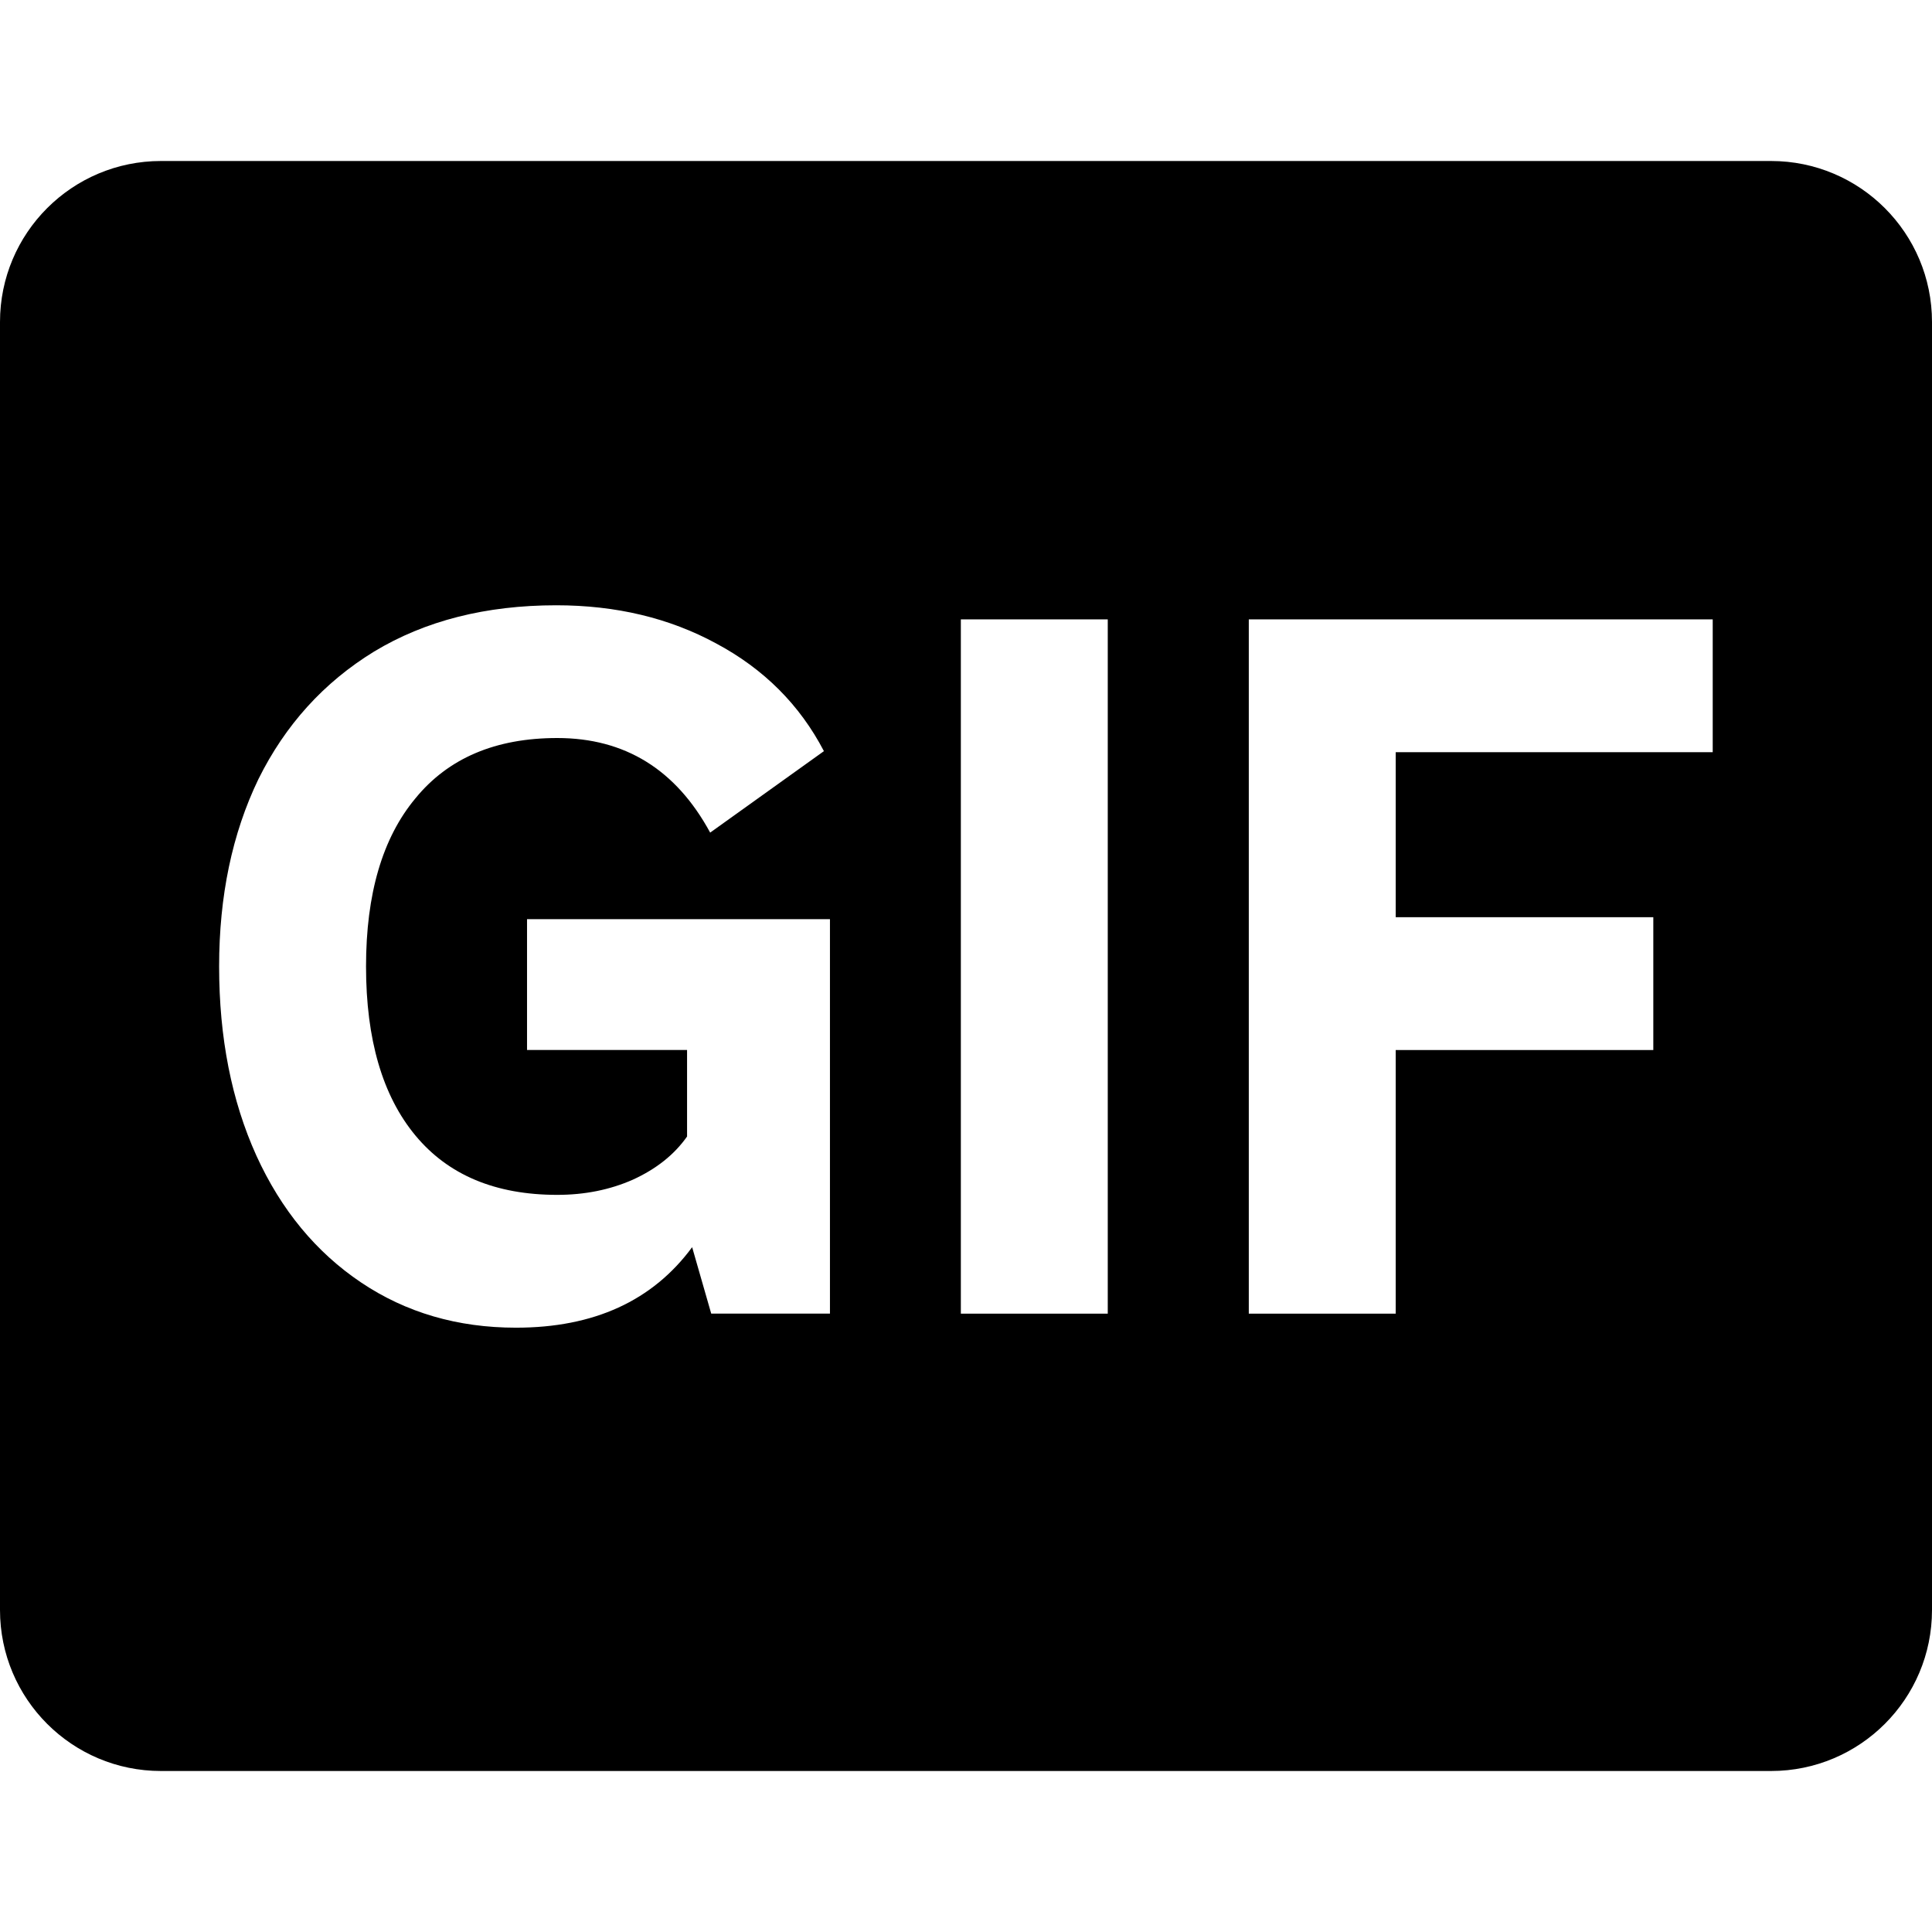
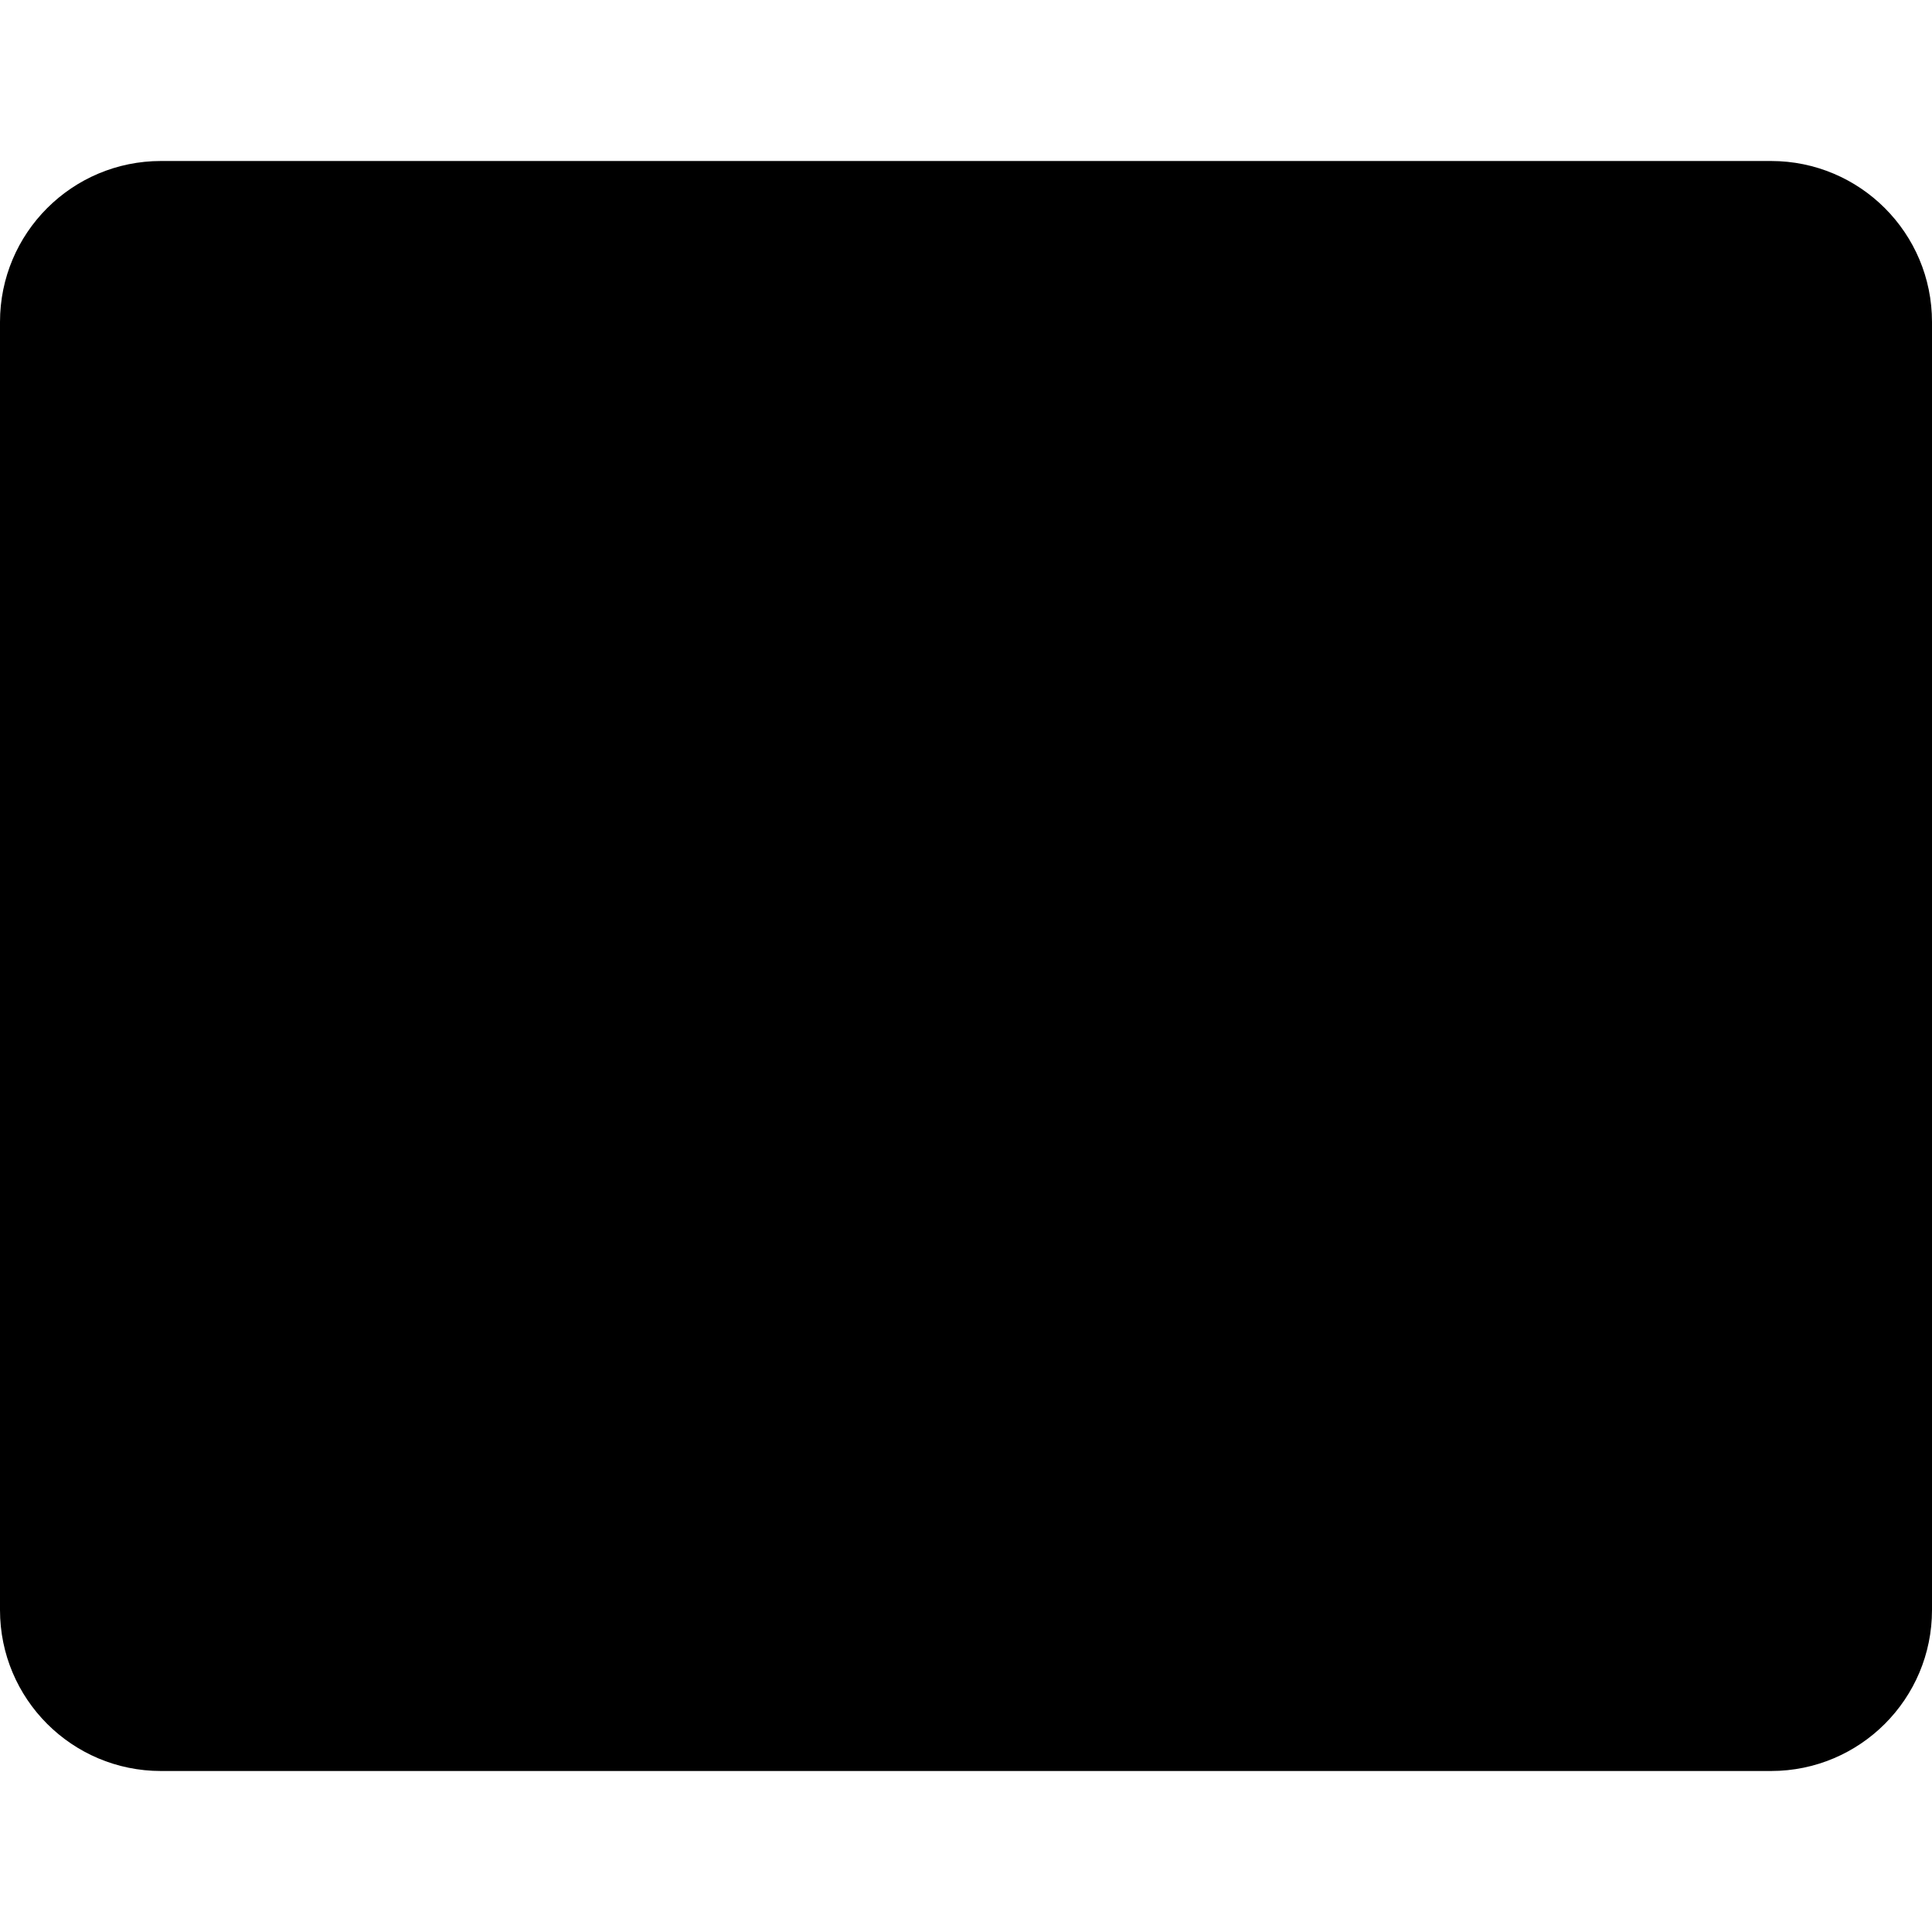
- <svg width="24" height="24" class="icon__68853" aria-hidden="true" role="img" viewBox="0 0 24 24">
-   <path d="m2 2c-1.105 0-2 0.895-2 2v16c0 1.105 0.895 2 2 2h20c1.105 0 2-0.895 2-2v-16c0-1.105-0.895-2-2-2h-20zm2.485 13.931c0.558 0.375 1.2 0.562 1.925 0.562 0.967 0 1.696-0.333 2.188-1l0.237 0.825h1.475v-4.9h-3.763v1.625h1.988v1.075c-0.158 0.225-0.383 0.404-0.675 0.537-0.283 0.125-0.596 0.188-0.938 0.188-0.767 0-1.354-0.246-1.762-0.738-0.408-0.492-0.613-1.192-0.613-2.1 0-0.9 0.204-1.596 0.613-2.087 0.408-0.5 0.996-0.75 1.762-0.75 0.842 0 1.475 0.392 1.9 1.175l1.413-1.012c-0.3-0.575-0.746-1.021-1.337-1.337-0.583-0.317-1.246-0.475-1.988-0.475-0.875 0-1.629 0.192-2.263 0.575-0.625 0.383-1.104 0.912-1.438 1.587-0.325 0.675-0.487 1.45-0.487 2.325 0 0.883 0.154 1.667 0.463 2.35 0.308 0.675 0.742 1.2 1.3 1.575zm7.451 0.388h1.825v-8.625h-1.825v8.625zm3.577 0h1.825v-3.275h3.2v-1.65h-3.2v-2.05h3.938v-1.65h-5.763v8.625z" clip-rule="evenodd" fill-rule="evenodd" fill="currentColor" />
+ <svg width="24" height="24" className="icon__68853" aria-hidden="true" role="img" viewBox="0 0 24 24">
+   <path d="m2 2c-1.105 0-2 0.895-2 2v16c0 1.105 0.895 2 2 2h20c1.105 0 2-0.895 2-2v-16c0-1.105-0.895-2-2-2h-20zm2.485 13.931c0.558 0.375 1.2 0.562 1.925 0.562 0.967 0 1.696-0.333 2.188-1l0.237 0.825h1.475v-4.9h-3.763v1.625h1.988v1.075c-0.158 0.225-0.383 0.404-0.675 0.537-0.283 0.125-0.596 0.188-0.938 0.188-0.767 0-1.354-0.246-1.762-0.738-0.408-0.492-0.613-1.192-0.613-2.1 0-0.9 0.204-1.596 0.613-2.087 0.408-0.5 0.996-0.75 1.762-0.75 0.842 0 1.475 0.392 1.9 1.175l1.413-1.012c-0.3-0.575-0.746-1.021-1.337-1.337-0.583-0.317-1.246-0.475-1.988-0.475-0.875 0-1.629 0.192-2.263 0.575-0.625 0.383-1.104 0.912-1.438 1.587-0.325 0.675-0.487 1.45-0.487 2.325 0 0.883 0.154 1.667 0.463 2.35 0.308 0.675 0.742 1.2 1.3 1.575zm7.451 0.388h1.825v-8.625h-1.825v8.625zm3.577 0h1.825v-3.275h3.2v-1.65h-3.2v-2.05h3.938v-1.65h-5.763v8.625z" clipRule="evenodd" fillRule="evenodd" fill="currentColor" />
</svg>
